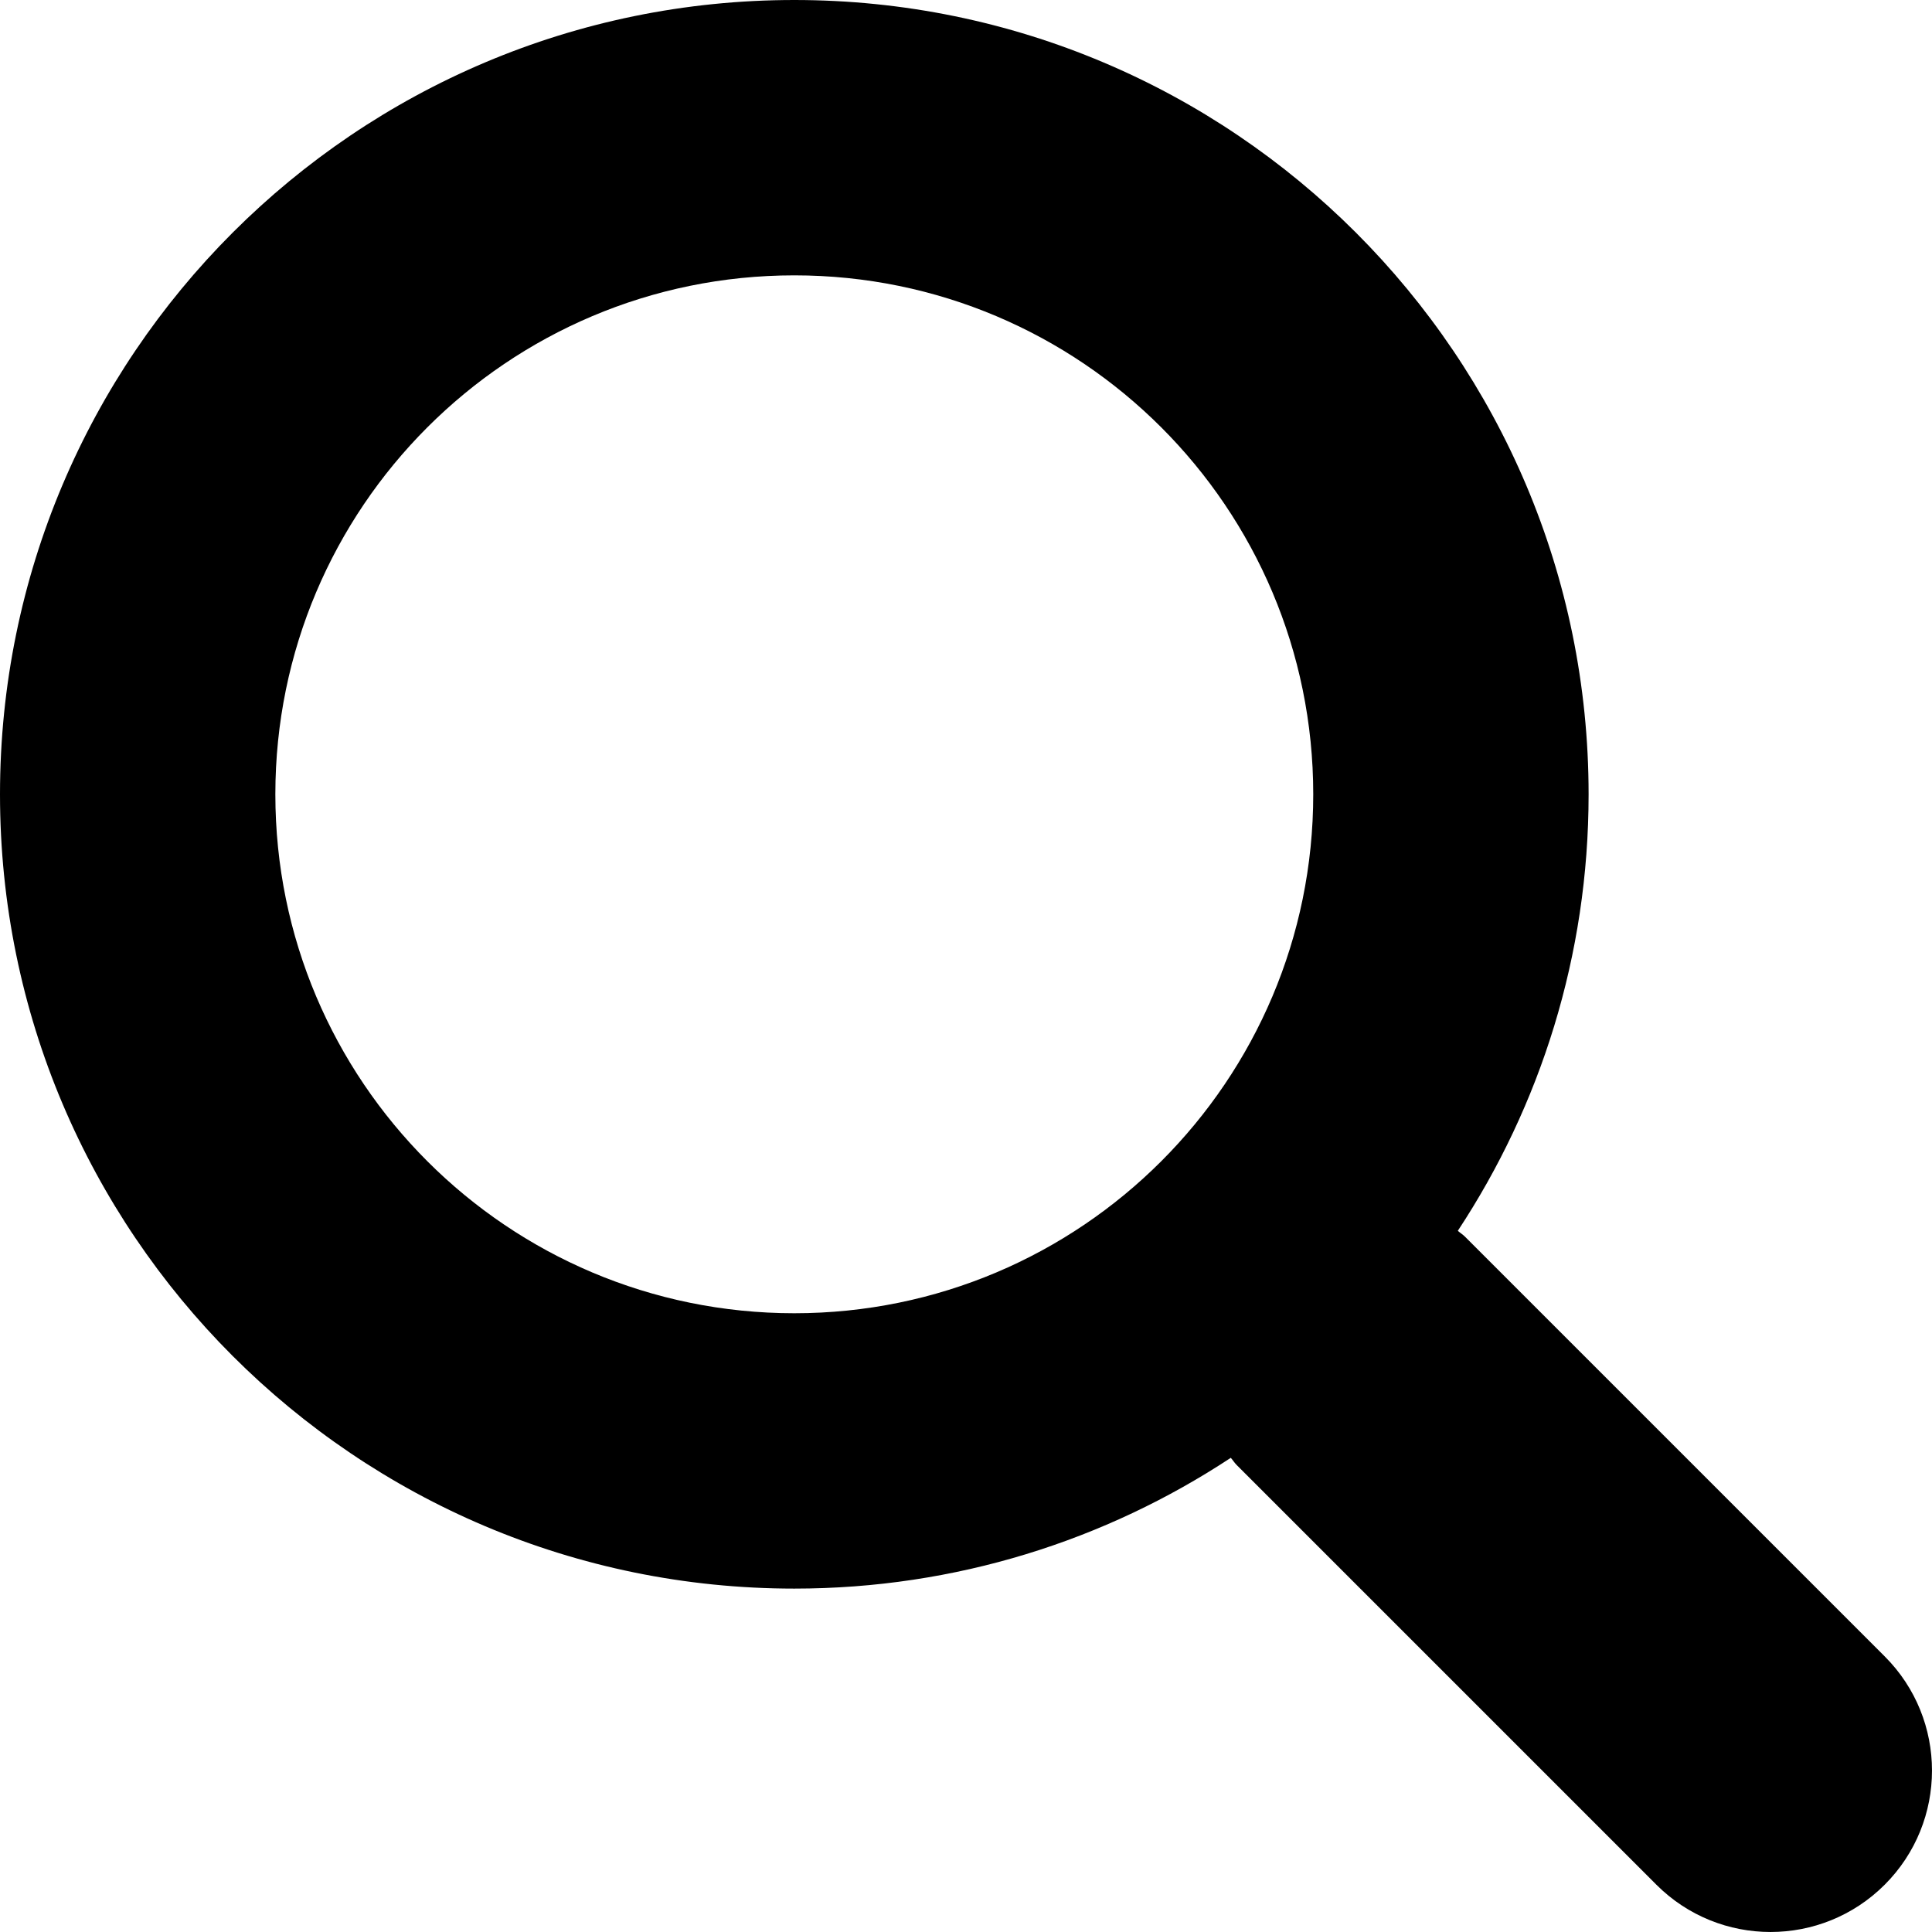
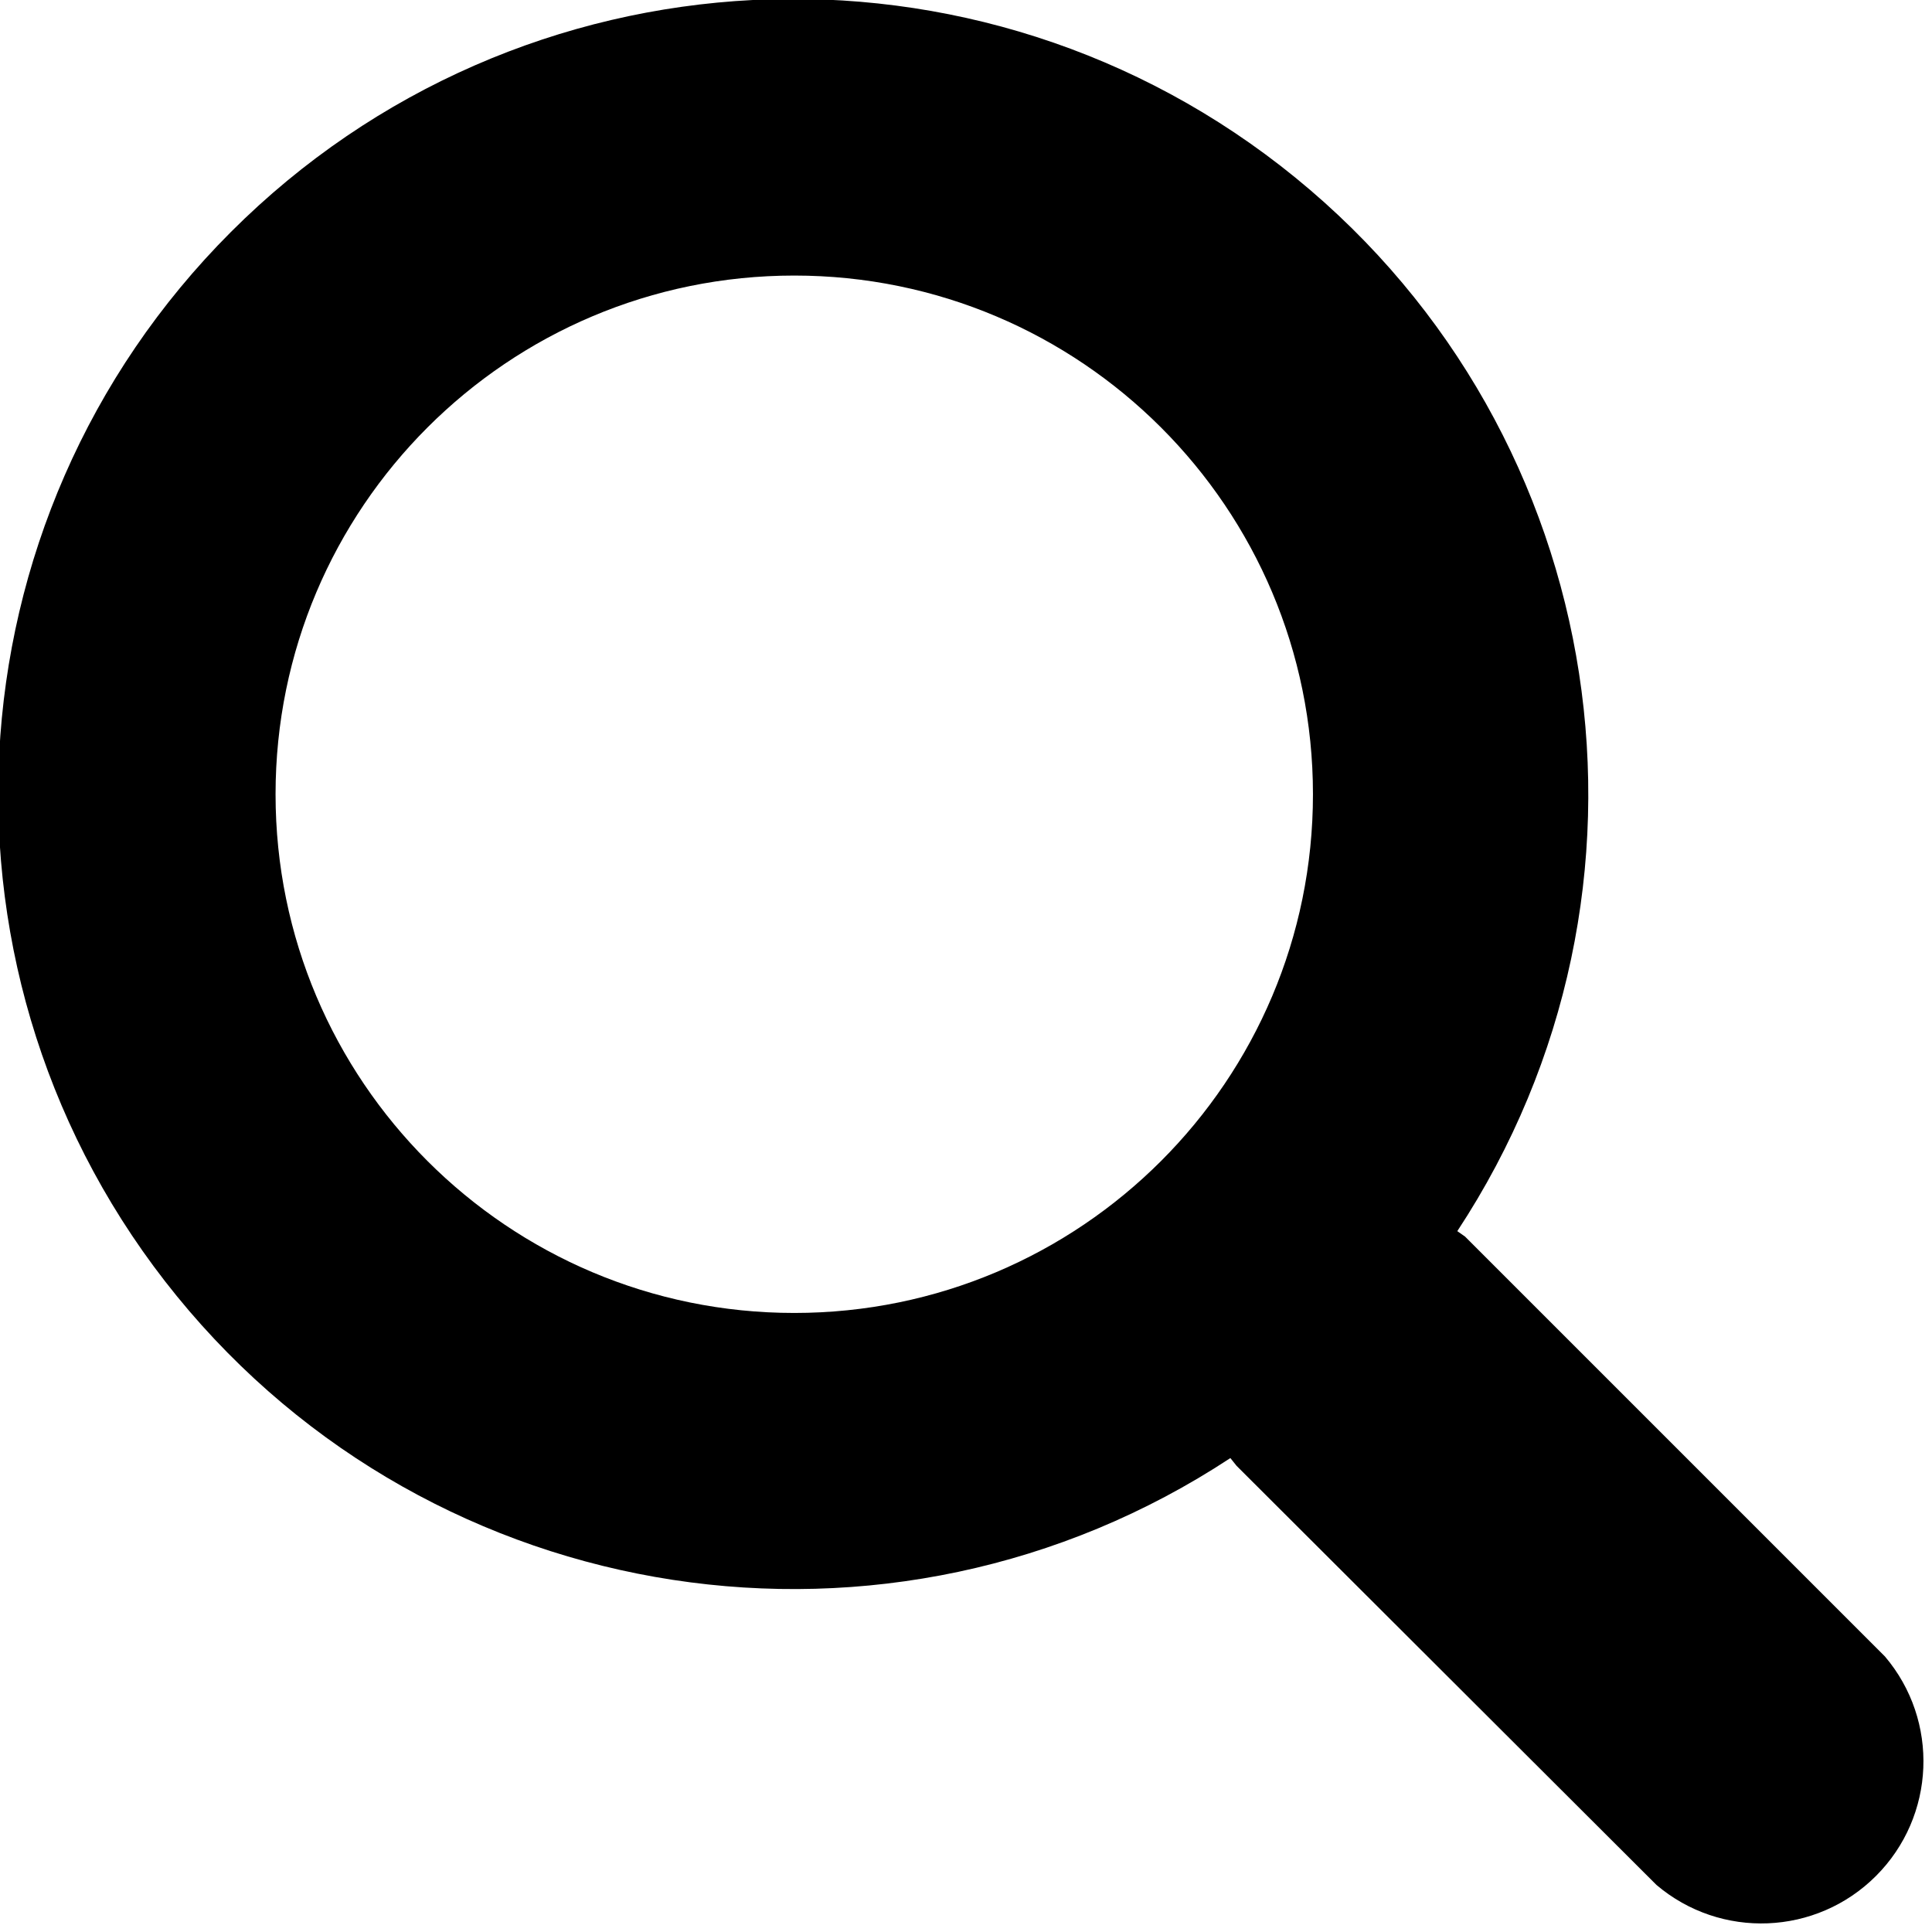
- <svg xmlns="http://www.w3.org/2000/svg" version="1.1" id="Capa_1" x="0px" y="0px" viewBox="0 0 250.313 250.313" style="enable-background:new 0 0 250.313 250.313;" xml:space="preserve">
-   <g id="Search">
-     <path style="fill-rule:evenodd;clip-rule:evenodd;" d="M244.186,214.604l-54.379-54.378c-0.289-0.289-0.628-0.491-0.93-0.76   c10.7-16.231,16.945-35.66,16.945-56.554C205.822,46.075,159.747,0,102.911,0S0,46.075,0,102.911   c0,56.835,46.074,102.911,102.91,102.911c20.895,0,40.323-6.245,56.554-16.945c0.269,0.301,0.47,0.64,0.759,0.929l54.38,54.38   c8.169,8.168,21.413,8.168,29.583,0C252.354,236.017,252.354,222.773,244.186,214.604z M102.911,170.146   c-37.134,0-67.236-30.102-67.236-67.235c0-37.134,30.103-67.236,67.236-67.236c37.132,0,67.235,30.103,67.235,67.236   C170.146,140.044,140.043,170.146,102.911,170.146z" />
-   </g>
-   <g>
- </g>
-   <g>
- </g>
-   <g>
- </g>
-   <g>
- </g>
-   <g>
- </g>
-   <g>
- </g>
-   <g>
- </g>
-   <g>
- </g>
-   <g>
- </g>
-   <g>
- </g>
-   <g>
- </g>
-   <g>
- </g>
-   <g>
- </g>
-   <g>
- </g>
-   <g>
- </g>
+ <svg xmlns="http://www.w3.org/2000/svg" viewBox="0 0 250.3 250.3">
+   <path d="M244.2 214.6l-54.4-54.4-1-.7a103 103 0 1 0-29.4 29.4l.8 1 54.4 54.3a21 21 0 0 0 29.6-29.6zm-141.3-44.5a67.2 67.2 0 1 1 0-134.4 67.2 67.2 0 0 1 0 134.4z" fill-rule="evenodd" clip-rule="evenodd" />
</svg>
